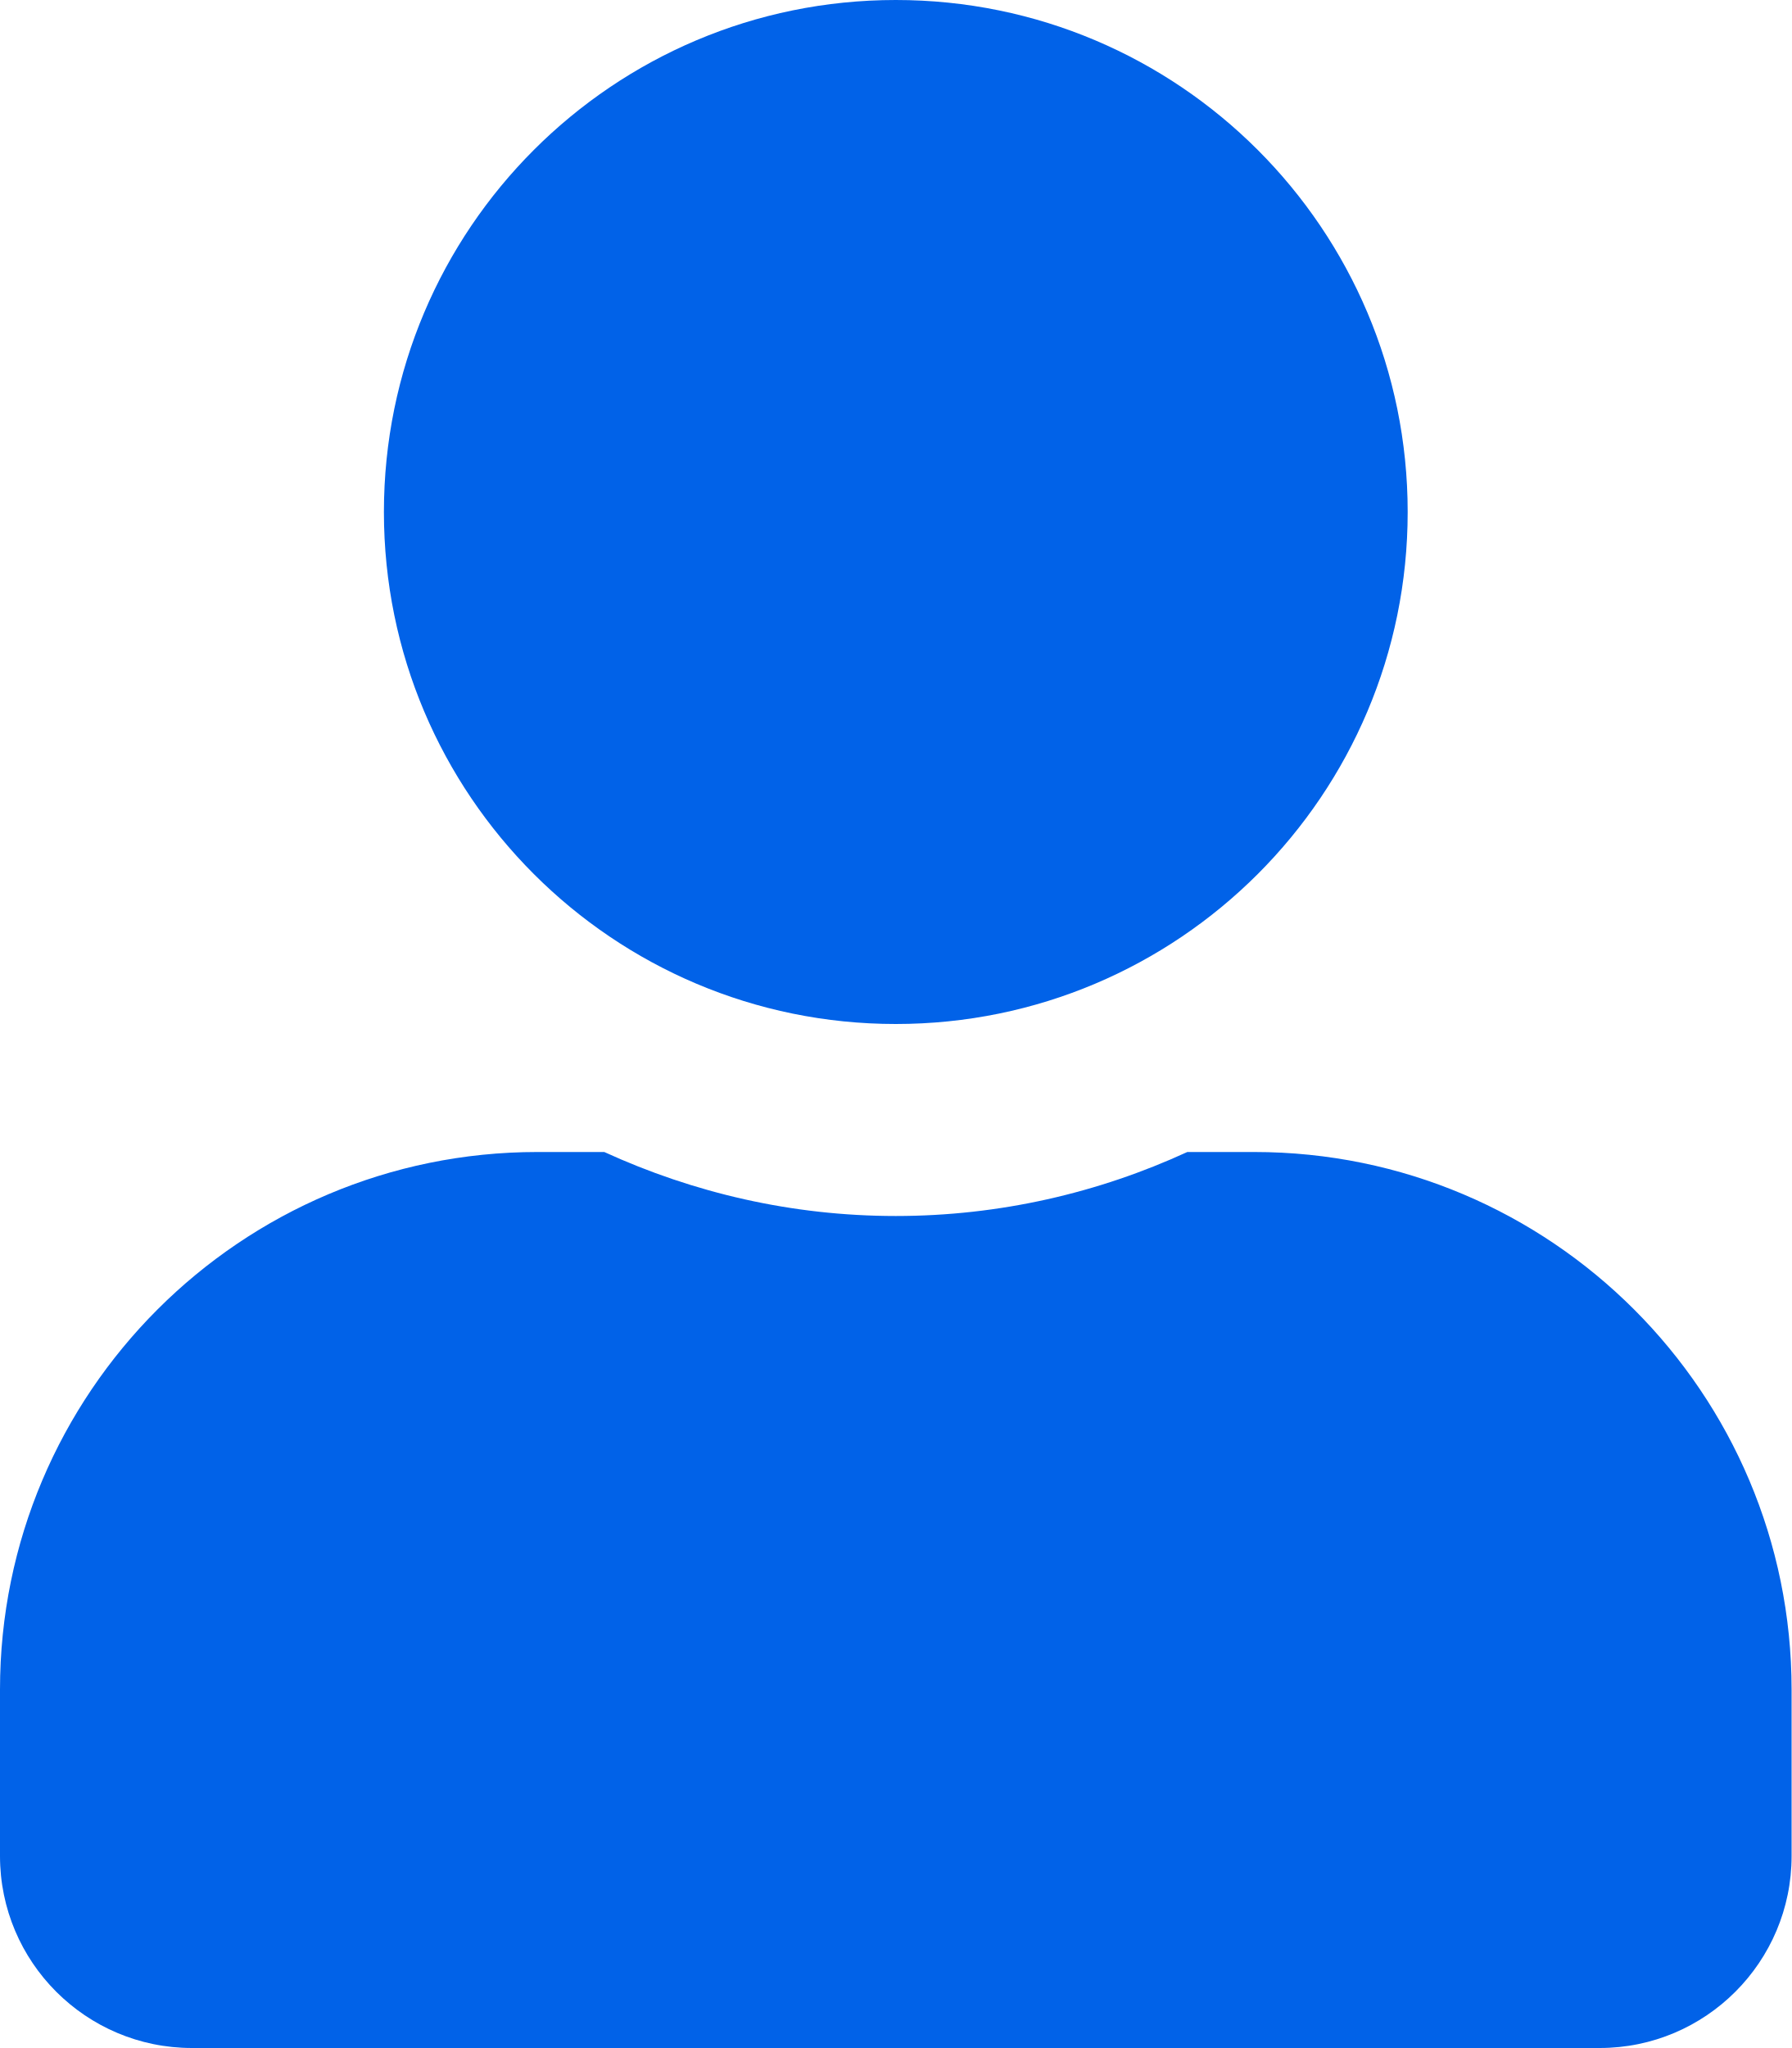
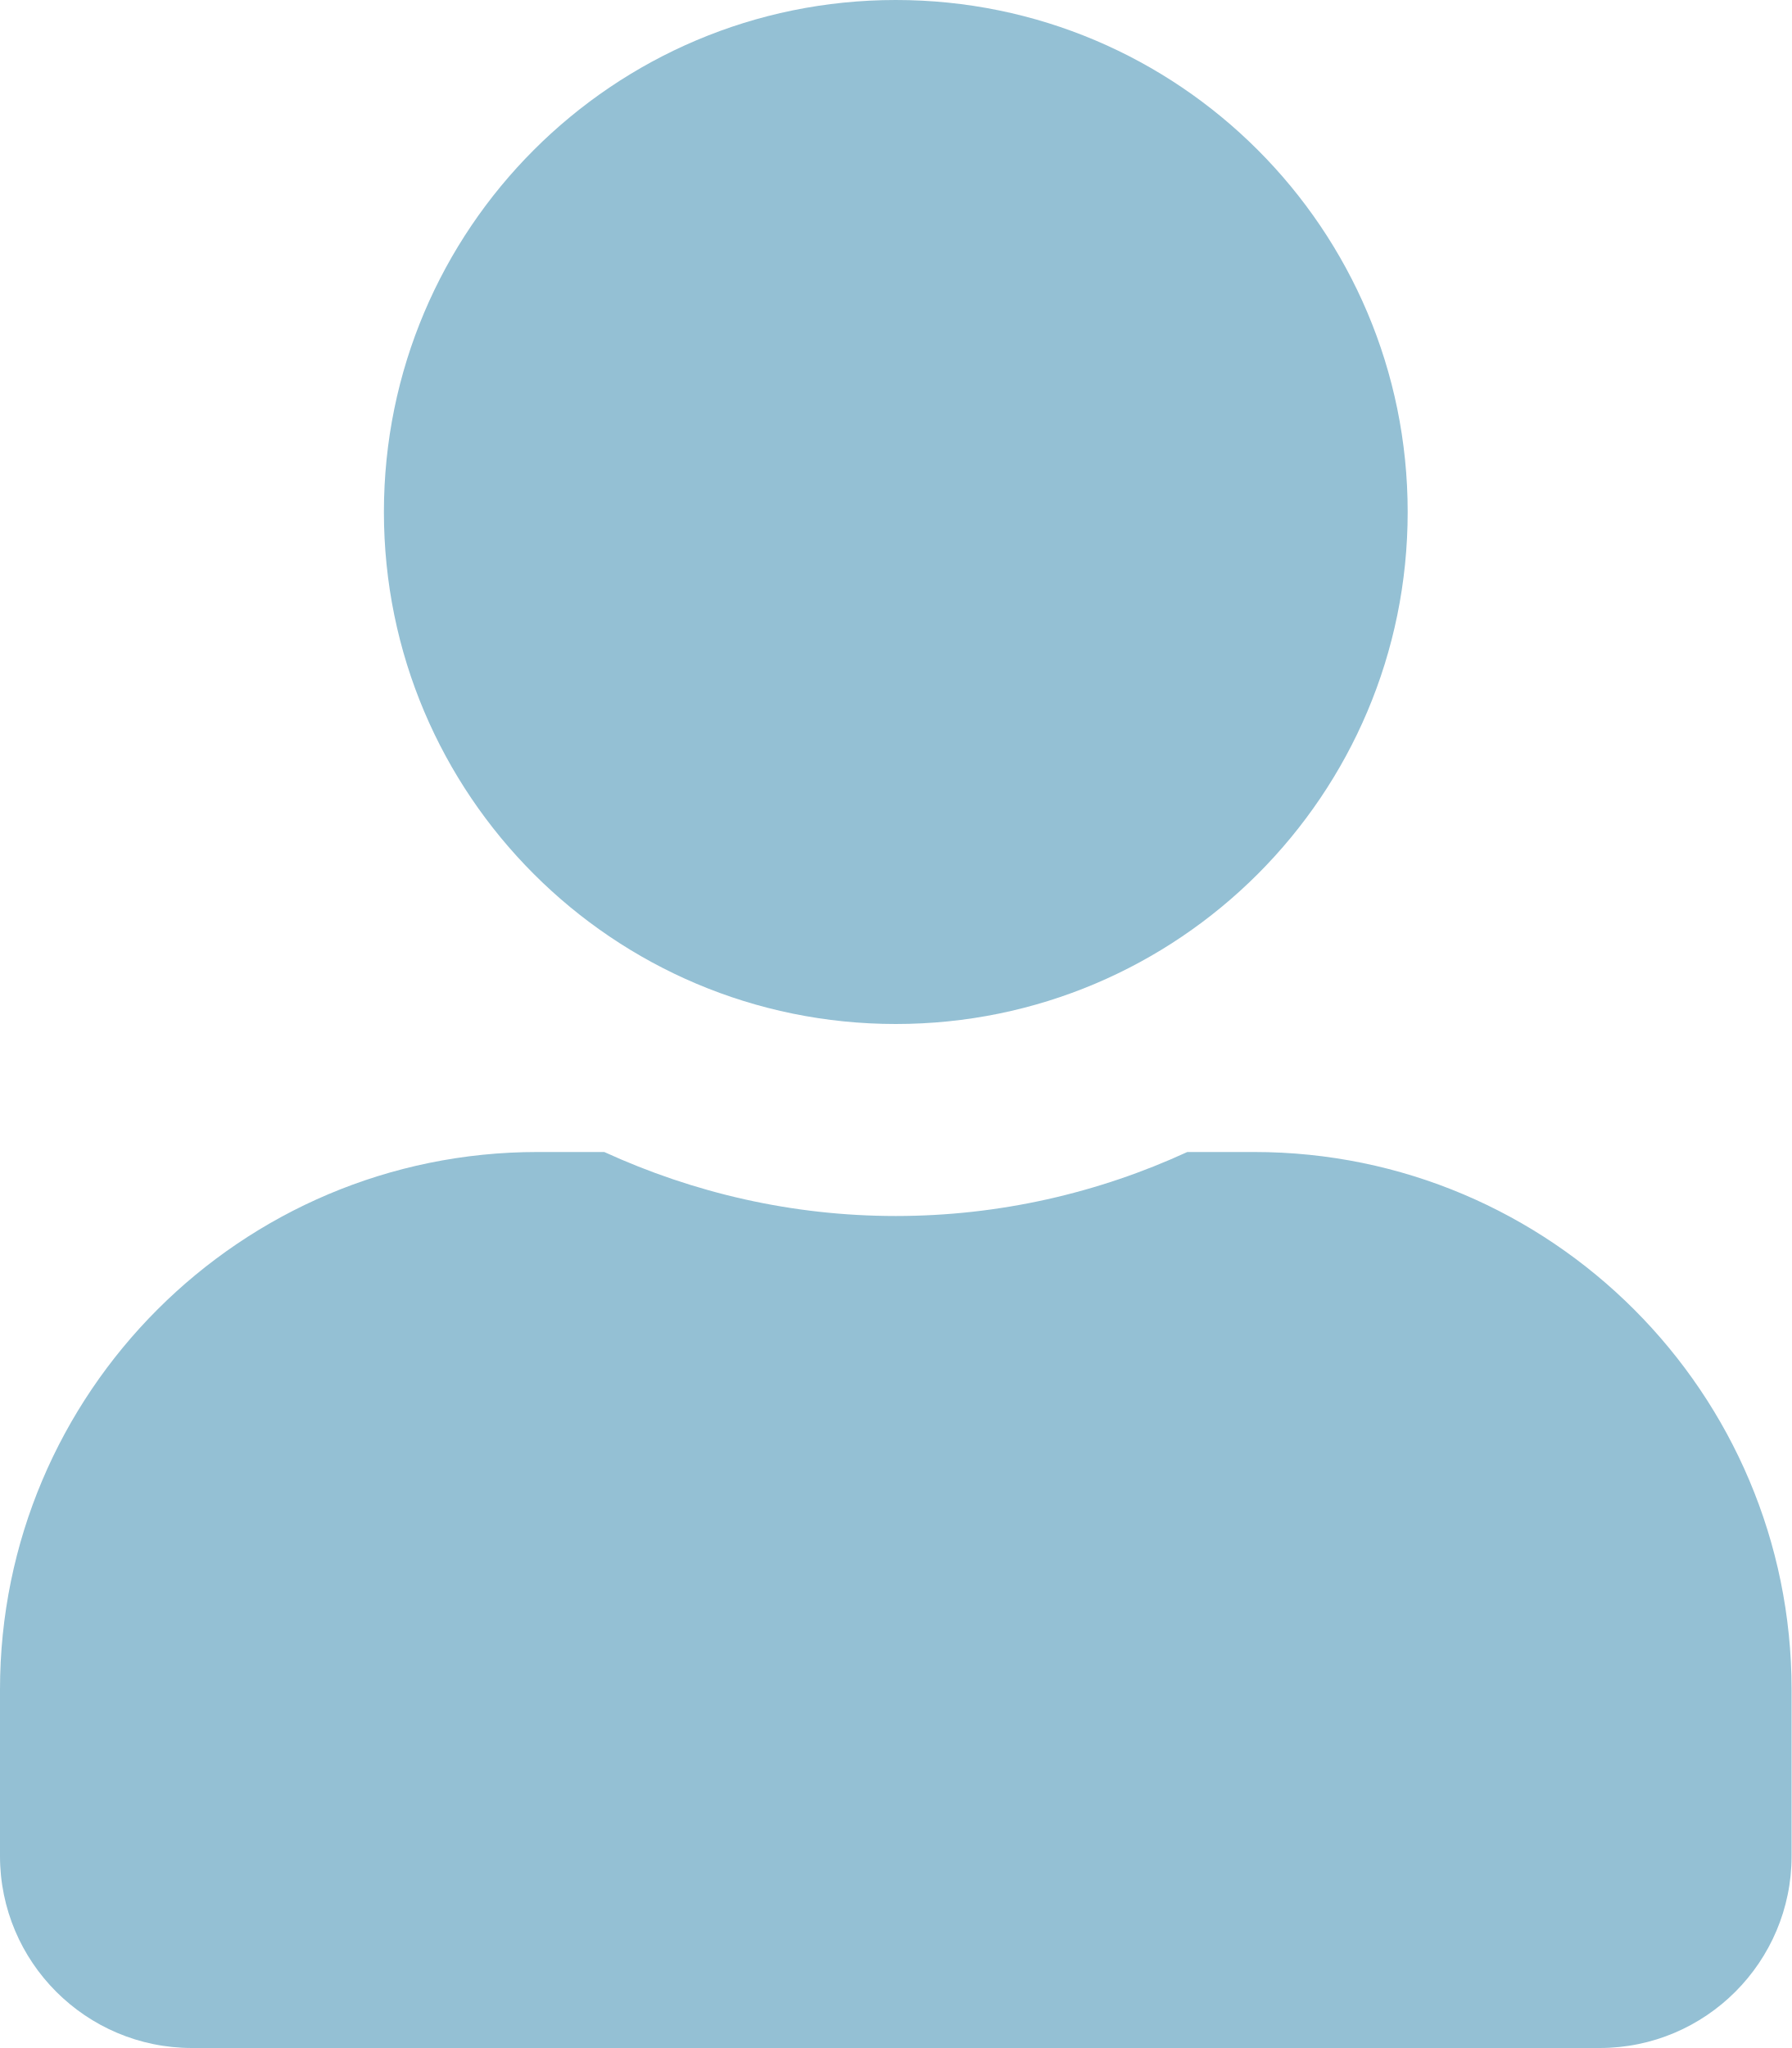
<svg xmlns="http://www.w3.org/2000/svg" aria-hidden="true" focusable="false" data-prefix="fas" data-icon="user" class="svg-inline--fa fa-user fa-w-14" role="img" viewBox="0 0 448 512">
-   <path fill="#0162e8" d="M224 256c70.7 0 128-57.3 128-128S294.7 0 224 0 96 57.3 96 128s57.3 128 128 128zm89.6 32h-16.7c-22.2 10.2-46.9 16-72.9 16s-50.6-5.8-72.9-16h-16.7C60.2 288 0 348.2 0 422.4V464c0 26.5 21.5 48 48 48h352c26.5 0 48-21.5 48-48v-41.6c0-74.2-60.2-134.4-134.4-134.4z" />
+   <path fill="#94c0d4" d="M224 256c70.7 0 128-57.3 128-128S294.7 0 224 0 96 57.3 96 128s57.3 128 128 128zm89.6 32h-16.7c-22.2 10.2-46.9 16-72.9 16s-50.6-5.8-72.9-16h-16.7C60.2 288 0 348.2 0 422.4V464c0 26.5 21.5 48 48 48h352c26.5 0 48-21.5 48-48v-41.6c0-74.2-60.2-134.4-134.4-134.4z" />
</svg>
